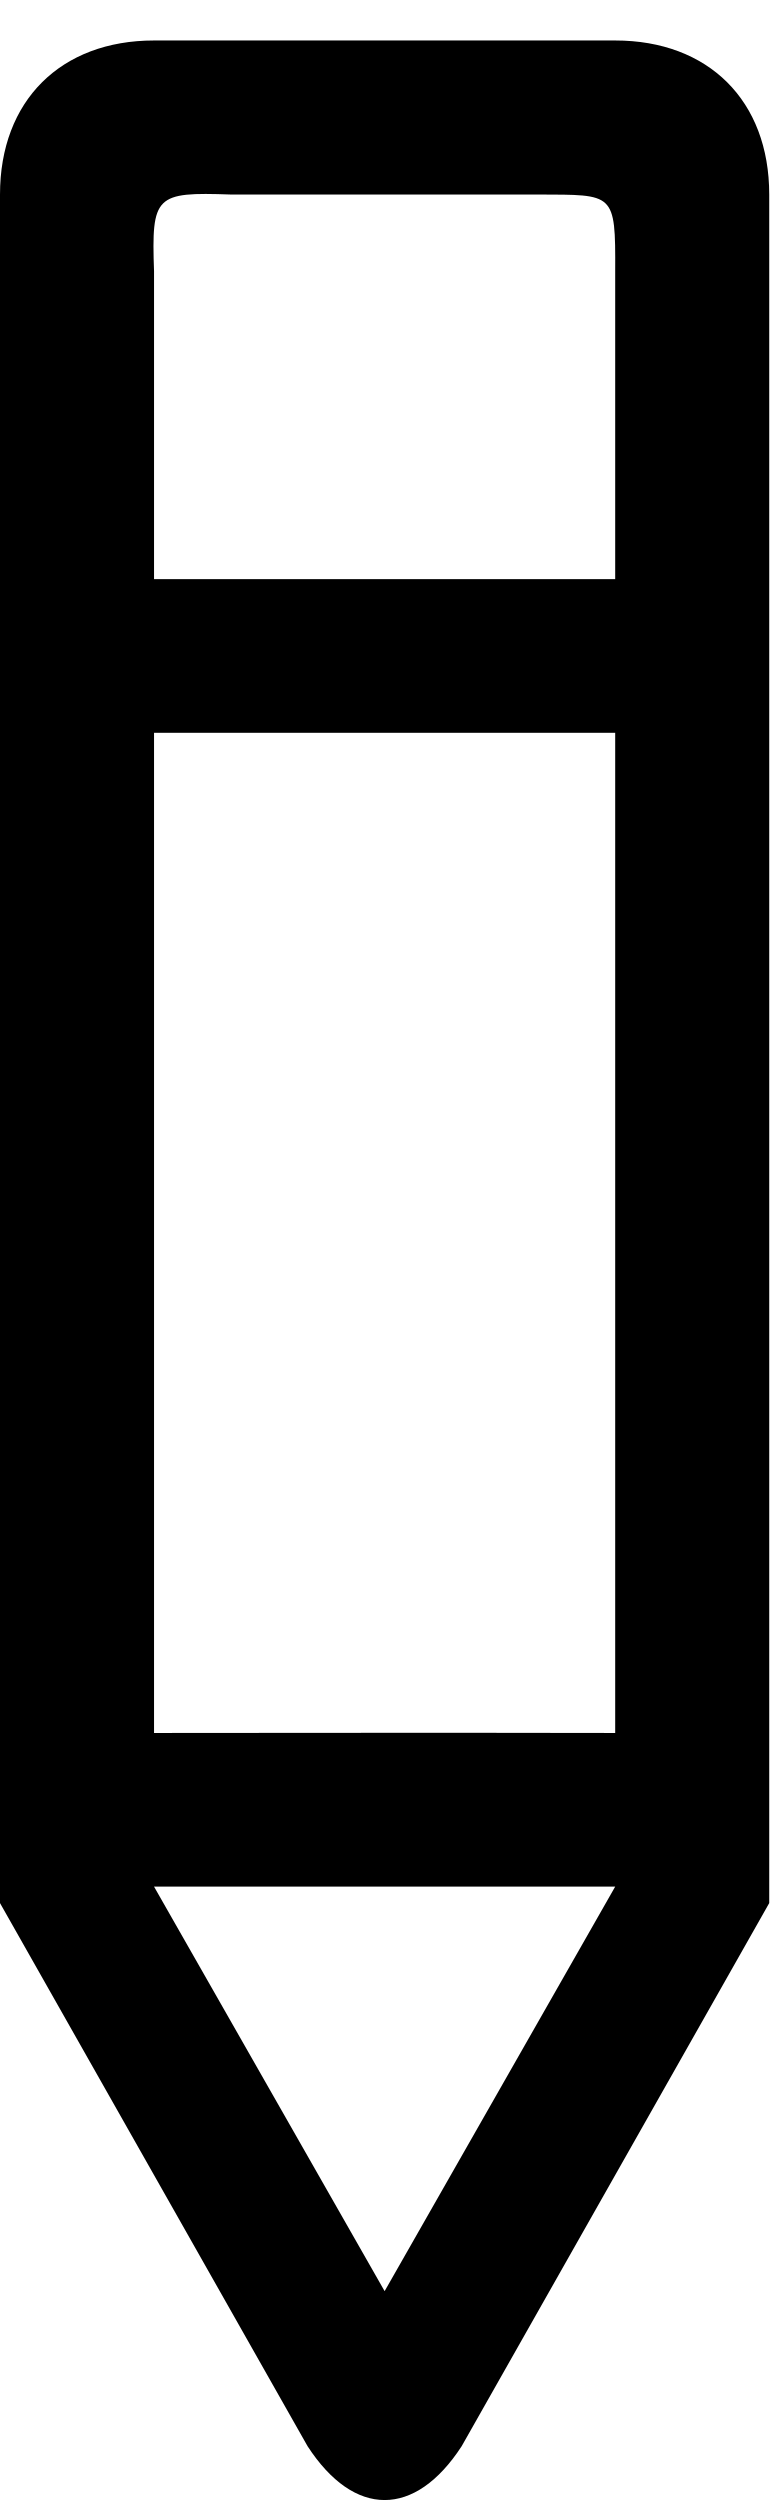
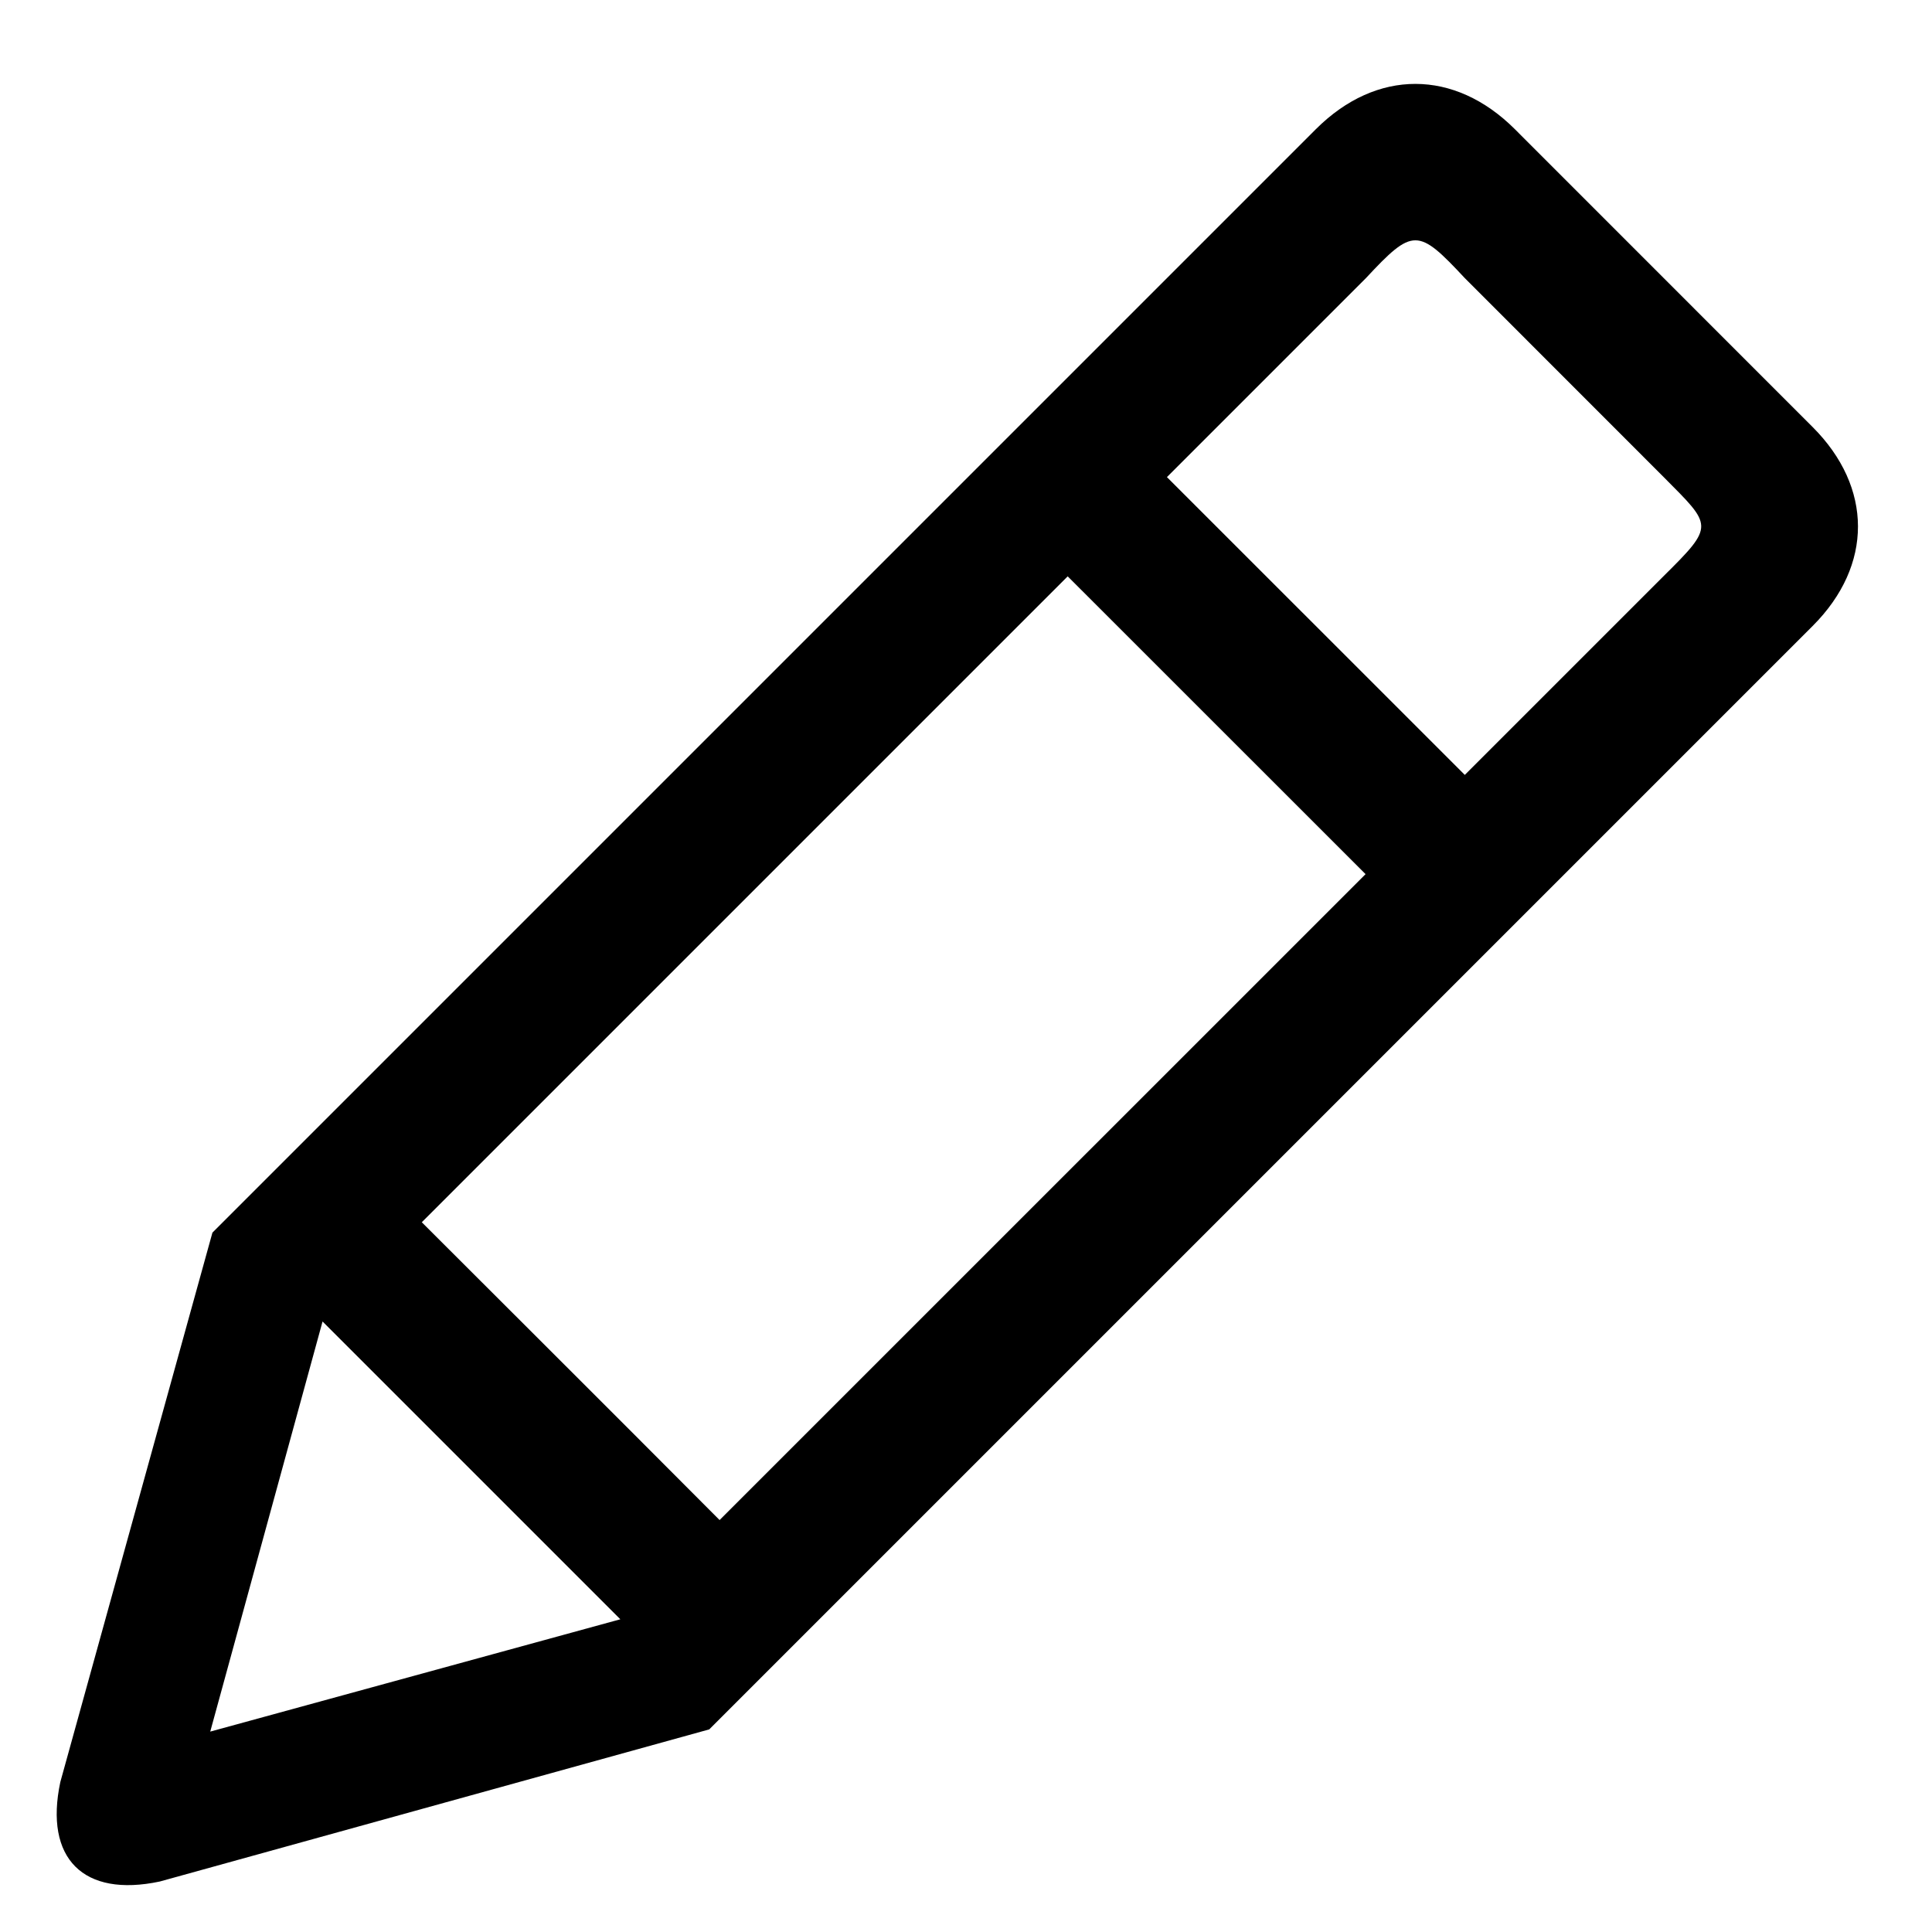
- <svg xmlns="http://www.w3.org/2000/svg" width="8px" height="26px" viewBox="0 0 8 26" version="1.1">
+ <svg xmlns="http://www.w3.org/2000/svg" width="22px" height="22px" viewBox="0 0 22 22" version="1.1">
  <defs />
  <g id="Page-1" stroke="none" stroke-width="1" fill="none" fill-rule="evenodd">
-     <path d="M8,2.023 C8,1.046 7.367,0.421 6.398,0.421 L1.602,0.421 C0.633,0.421 0,1.046 0,2.023 L0,19.792 L3.199,25.441 C3.684,26.187 4.316,26.187 4.801,25.441 L8,19.792 L8,2.023 Z M4,23.828 L1.602,19.621 L6.398,19.621 L4,23.828 Z M6.398,18.023 C4.758,18.019 2.066,18.023 1.602,18.023 L1.602,7.621 L6.398,7.621 L6.398,18.023 Z M6.398,6.023 L1.602,6.023 L1.602,2.82 C1.574,2.031 1.617,1.996 2.398,2.023 L5.602,2.023 C6.387,2.027 6.402,1.996 6.398,2.82 L6.398,6.023 Z" id="pencil" fill="#000000" />
+     <path d="M20.641,7.128 C21.332,6.437 21.326,5.548 20.641,4.863 L17.25,1.471 C16.564,0.786 15.675,0.781 14.984,1.471 L2.419,14.036 L0.687,20.292 C0.502,21.163 0.949,21.61 1.82,21.425 L8.076,19.693 L20.641,7.128 L20.641,7.128 Z M2.394,19.718 L3.673,15.048 L7.064,18.439 L2.394,19.718 L2.394,19.718 Z M8.194,17.309 C7.038,16.147 5.131,14.246 4.803,13.918 L12.158,6.563 L15.55,9.954 L8.194,17.309 L8.194,17.309 Z M16.68,8.824 L13.288,5.433 L15.553,3.168 C16.091,2.59 16.147,2.596 16.68,3.167 L18.945,5.433 C19.498,5.991 19.53,5.979 18.945,6.559 L16.68,8.824 L16.68,8.824 Z" id="pencil" fill="#000000" />
  </g>
</svg>
